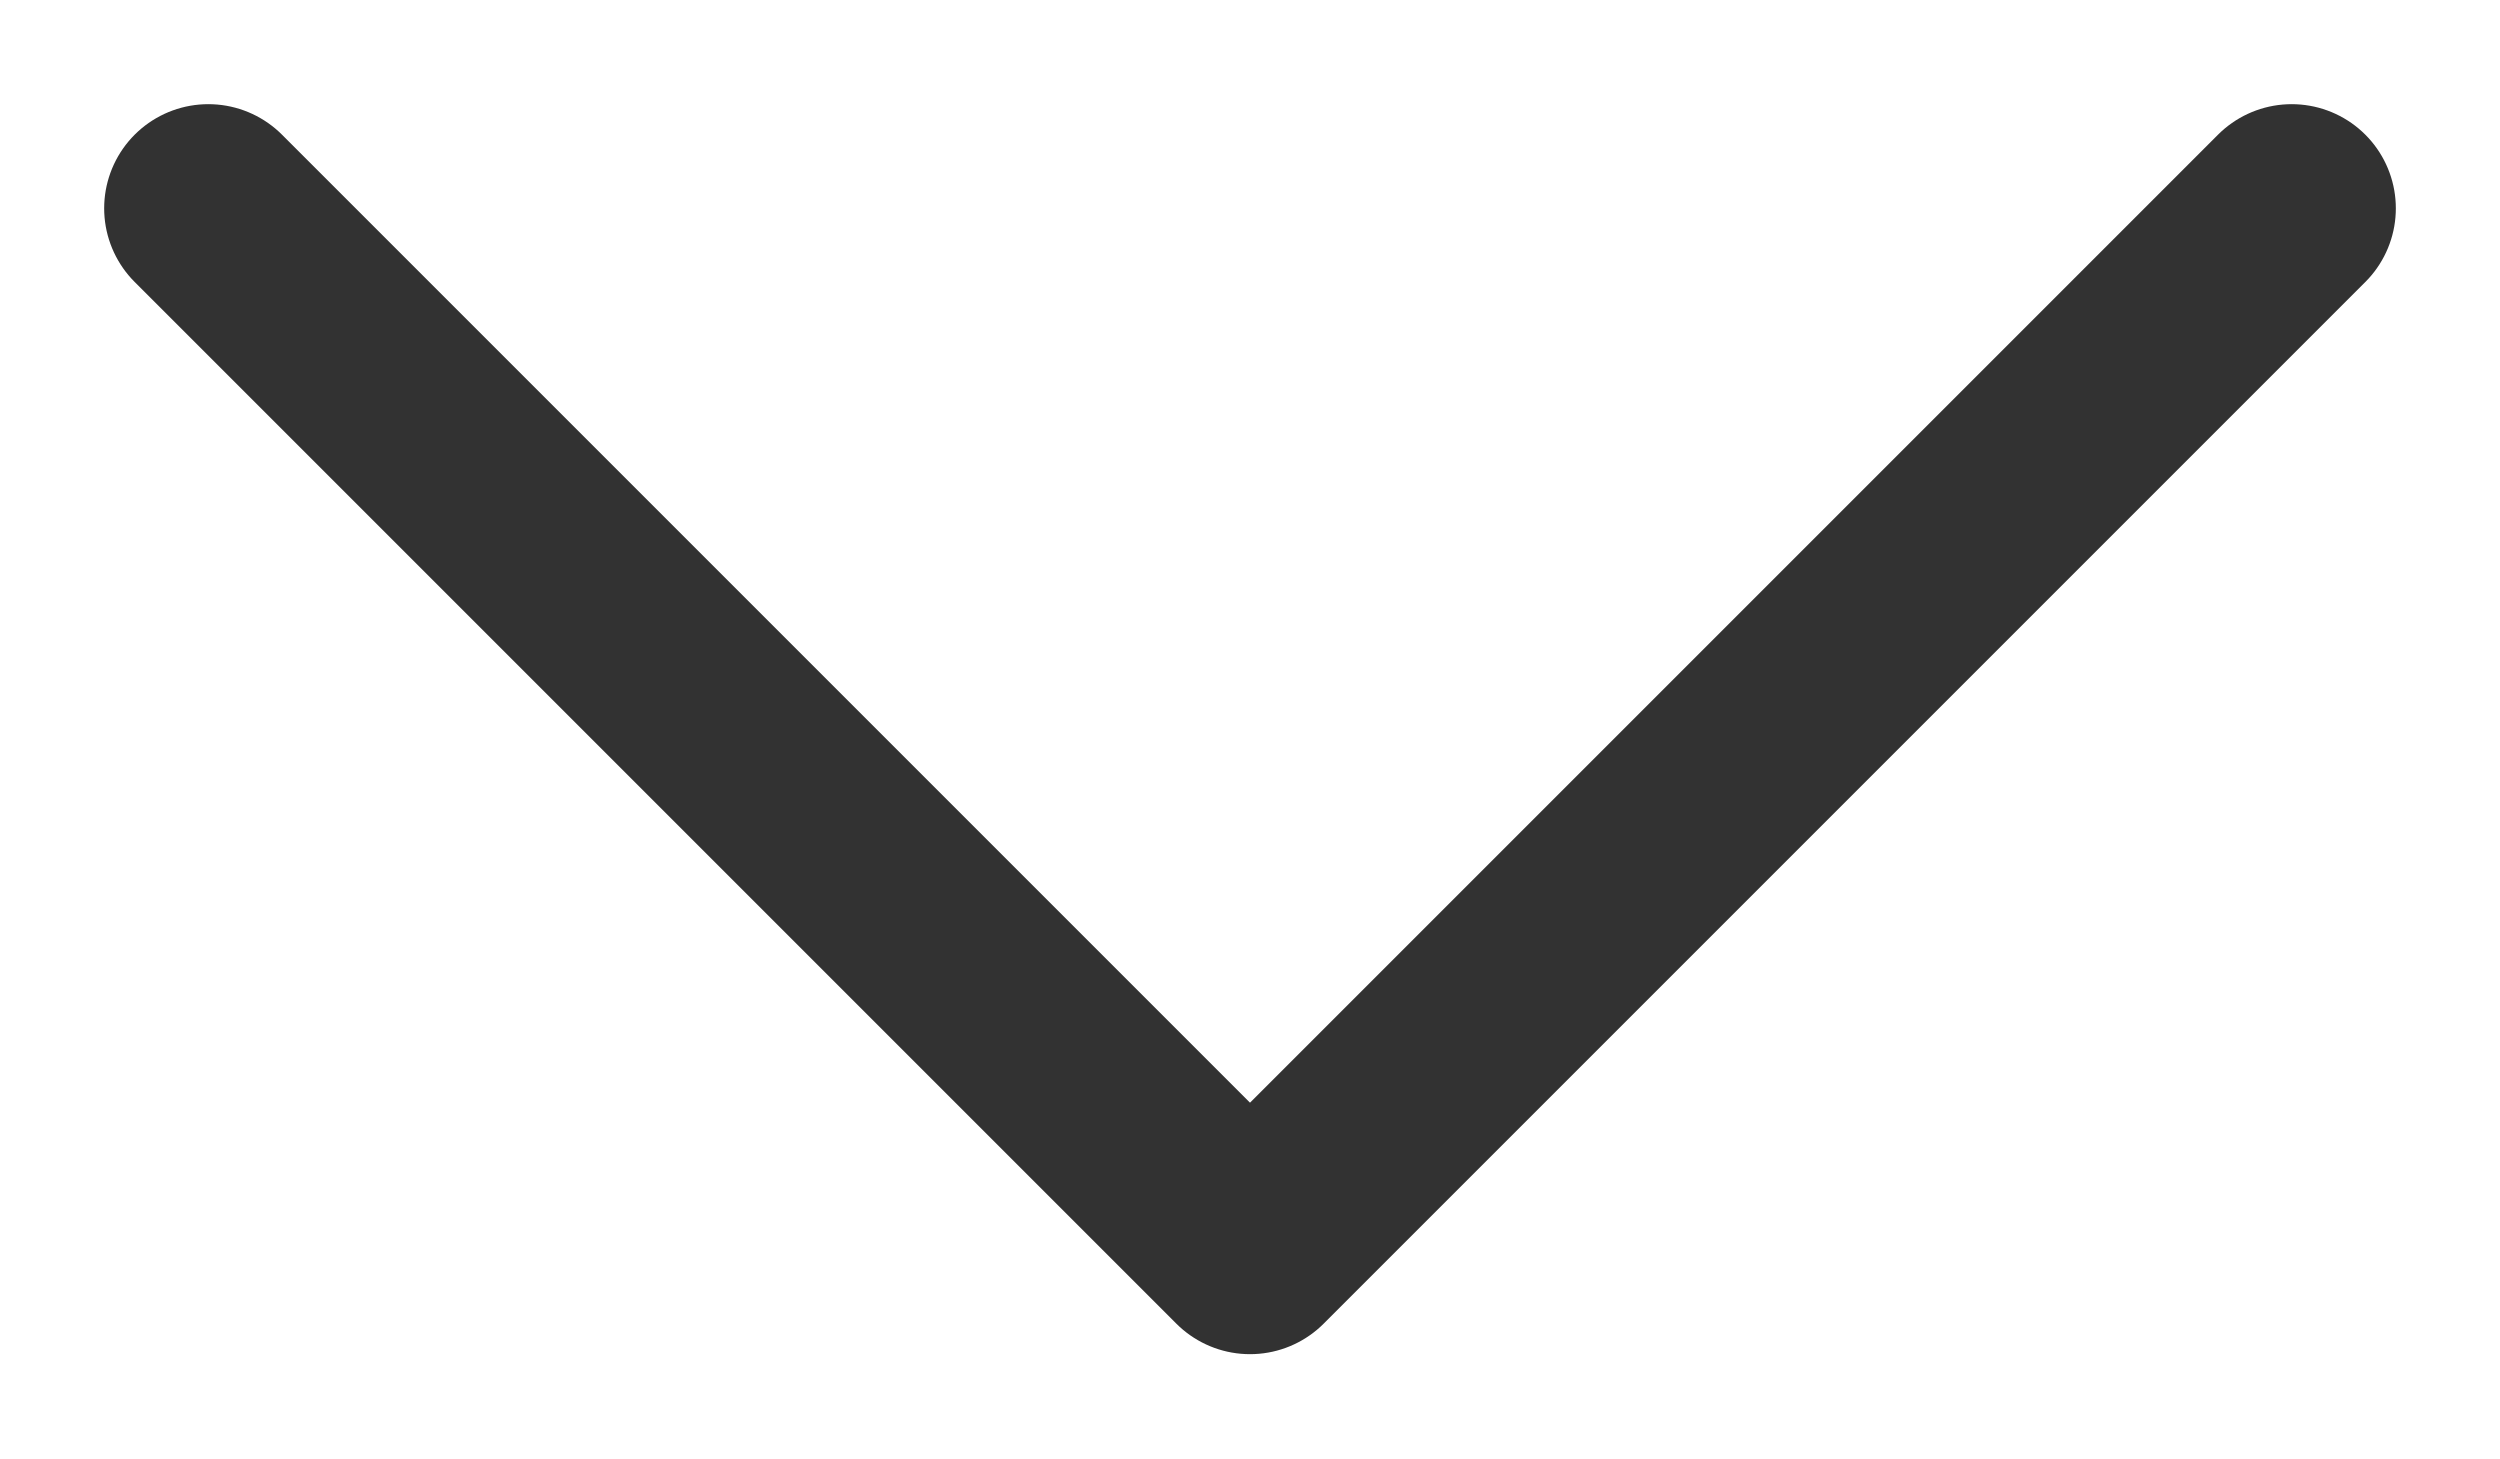
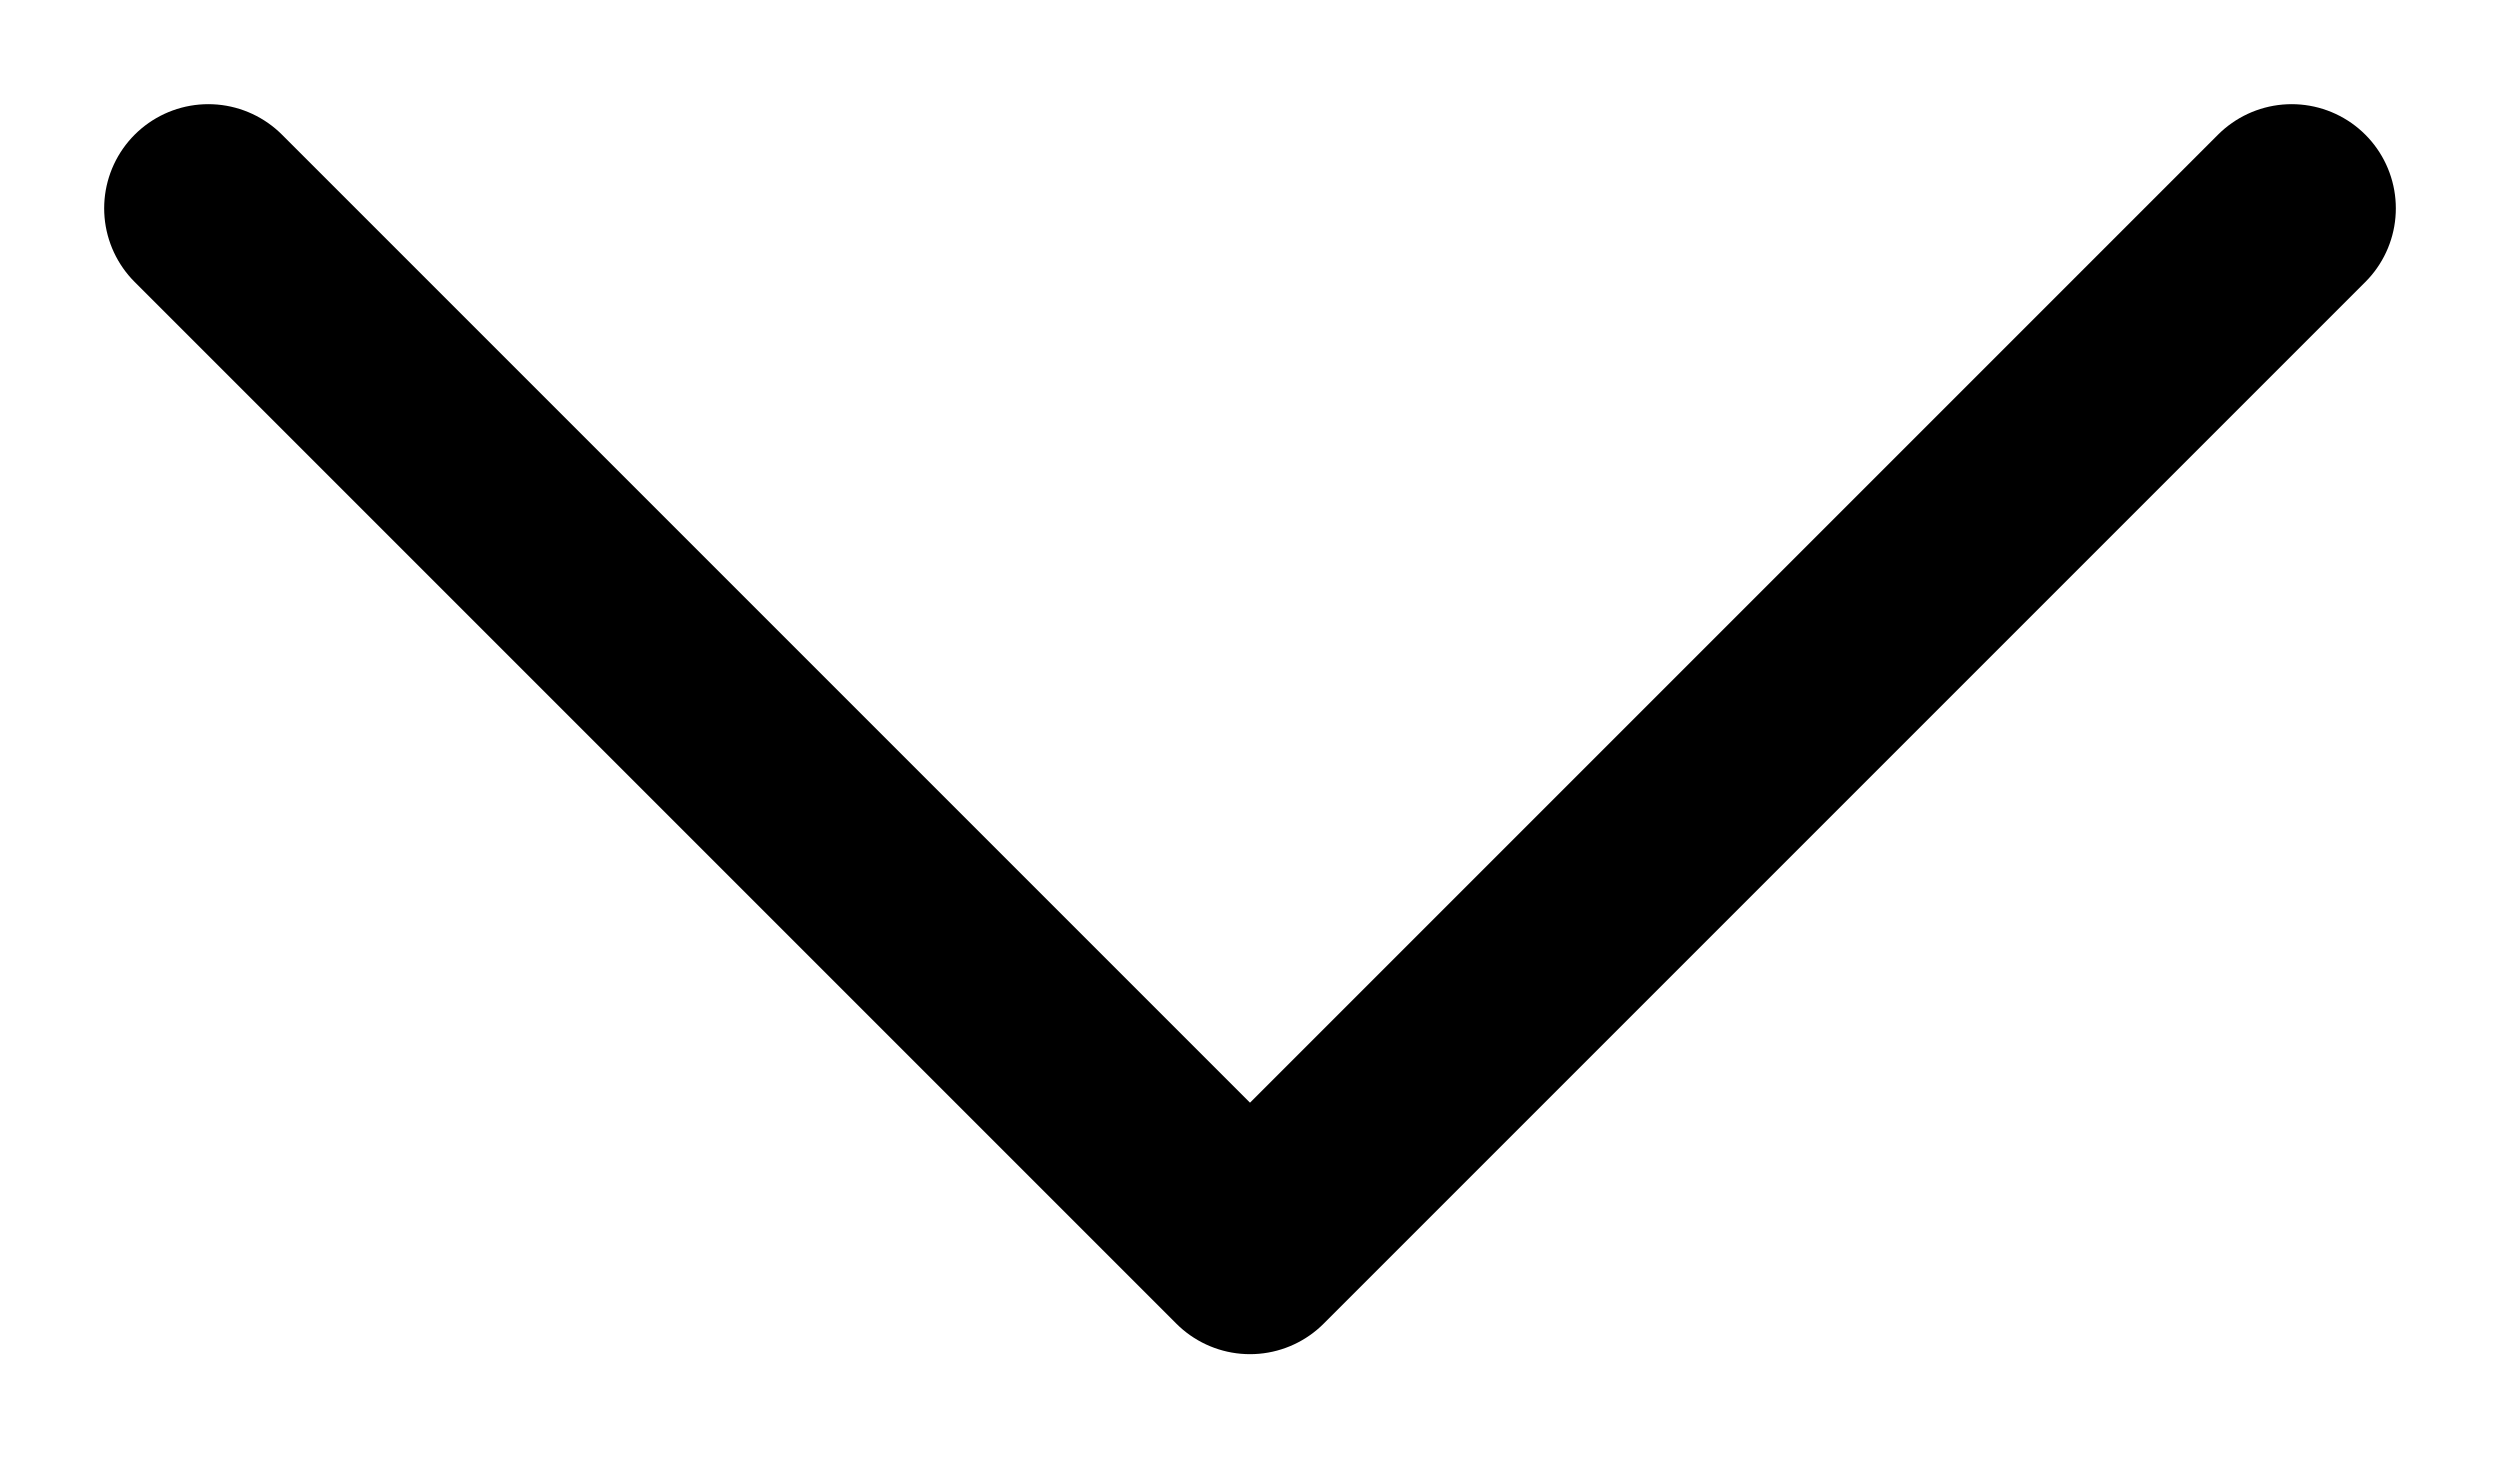
<svg xmlns="http://www.w3.org/2000/svg" width="12px" height="7px" viewBox="0 0 12 7" version="1.1">
  <defs>
        
    </defs>
  <g id="Experiments" stroke="none" stroke-width="1" fill="none" fill-rule="evenodd">
    <g id="&lt;-06_2_Desktop-&gt;-FINANCIALS---Employment" transform="translate(-1097, -422)">
      <rect id="Mask" fill="url(#linearGradient-1)" x="0" y="0" width="1440" height="1395" />
      <rect id="Rectangle" x="1097" y="422" width="12" height="7" />
-       <polyline id="Path-13" stroke="#323232" stroke-linecap="round" stroke-linejoin="round" points="1098 423 1103 428 1108 423" />
+       <polyline id="Path-13" stroke="currentColor" stroke-linecap="round" stroke-linejoin="round" points="1098 423 1103 428 1108 423" />
    </g>
  </g>
</svg>
